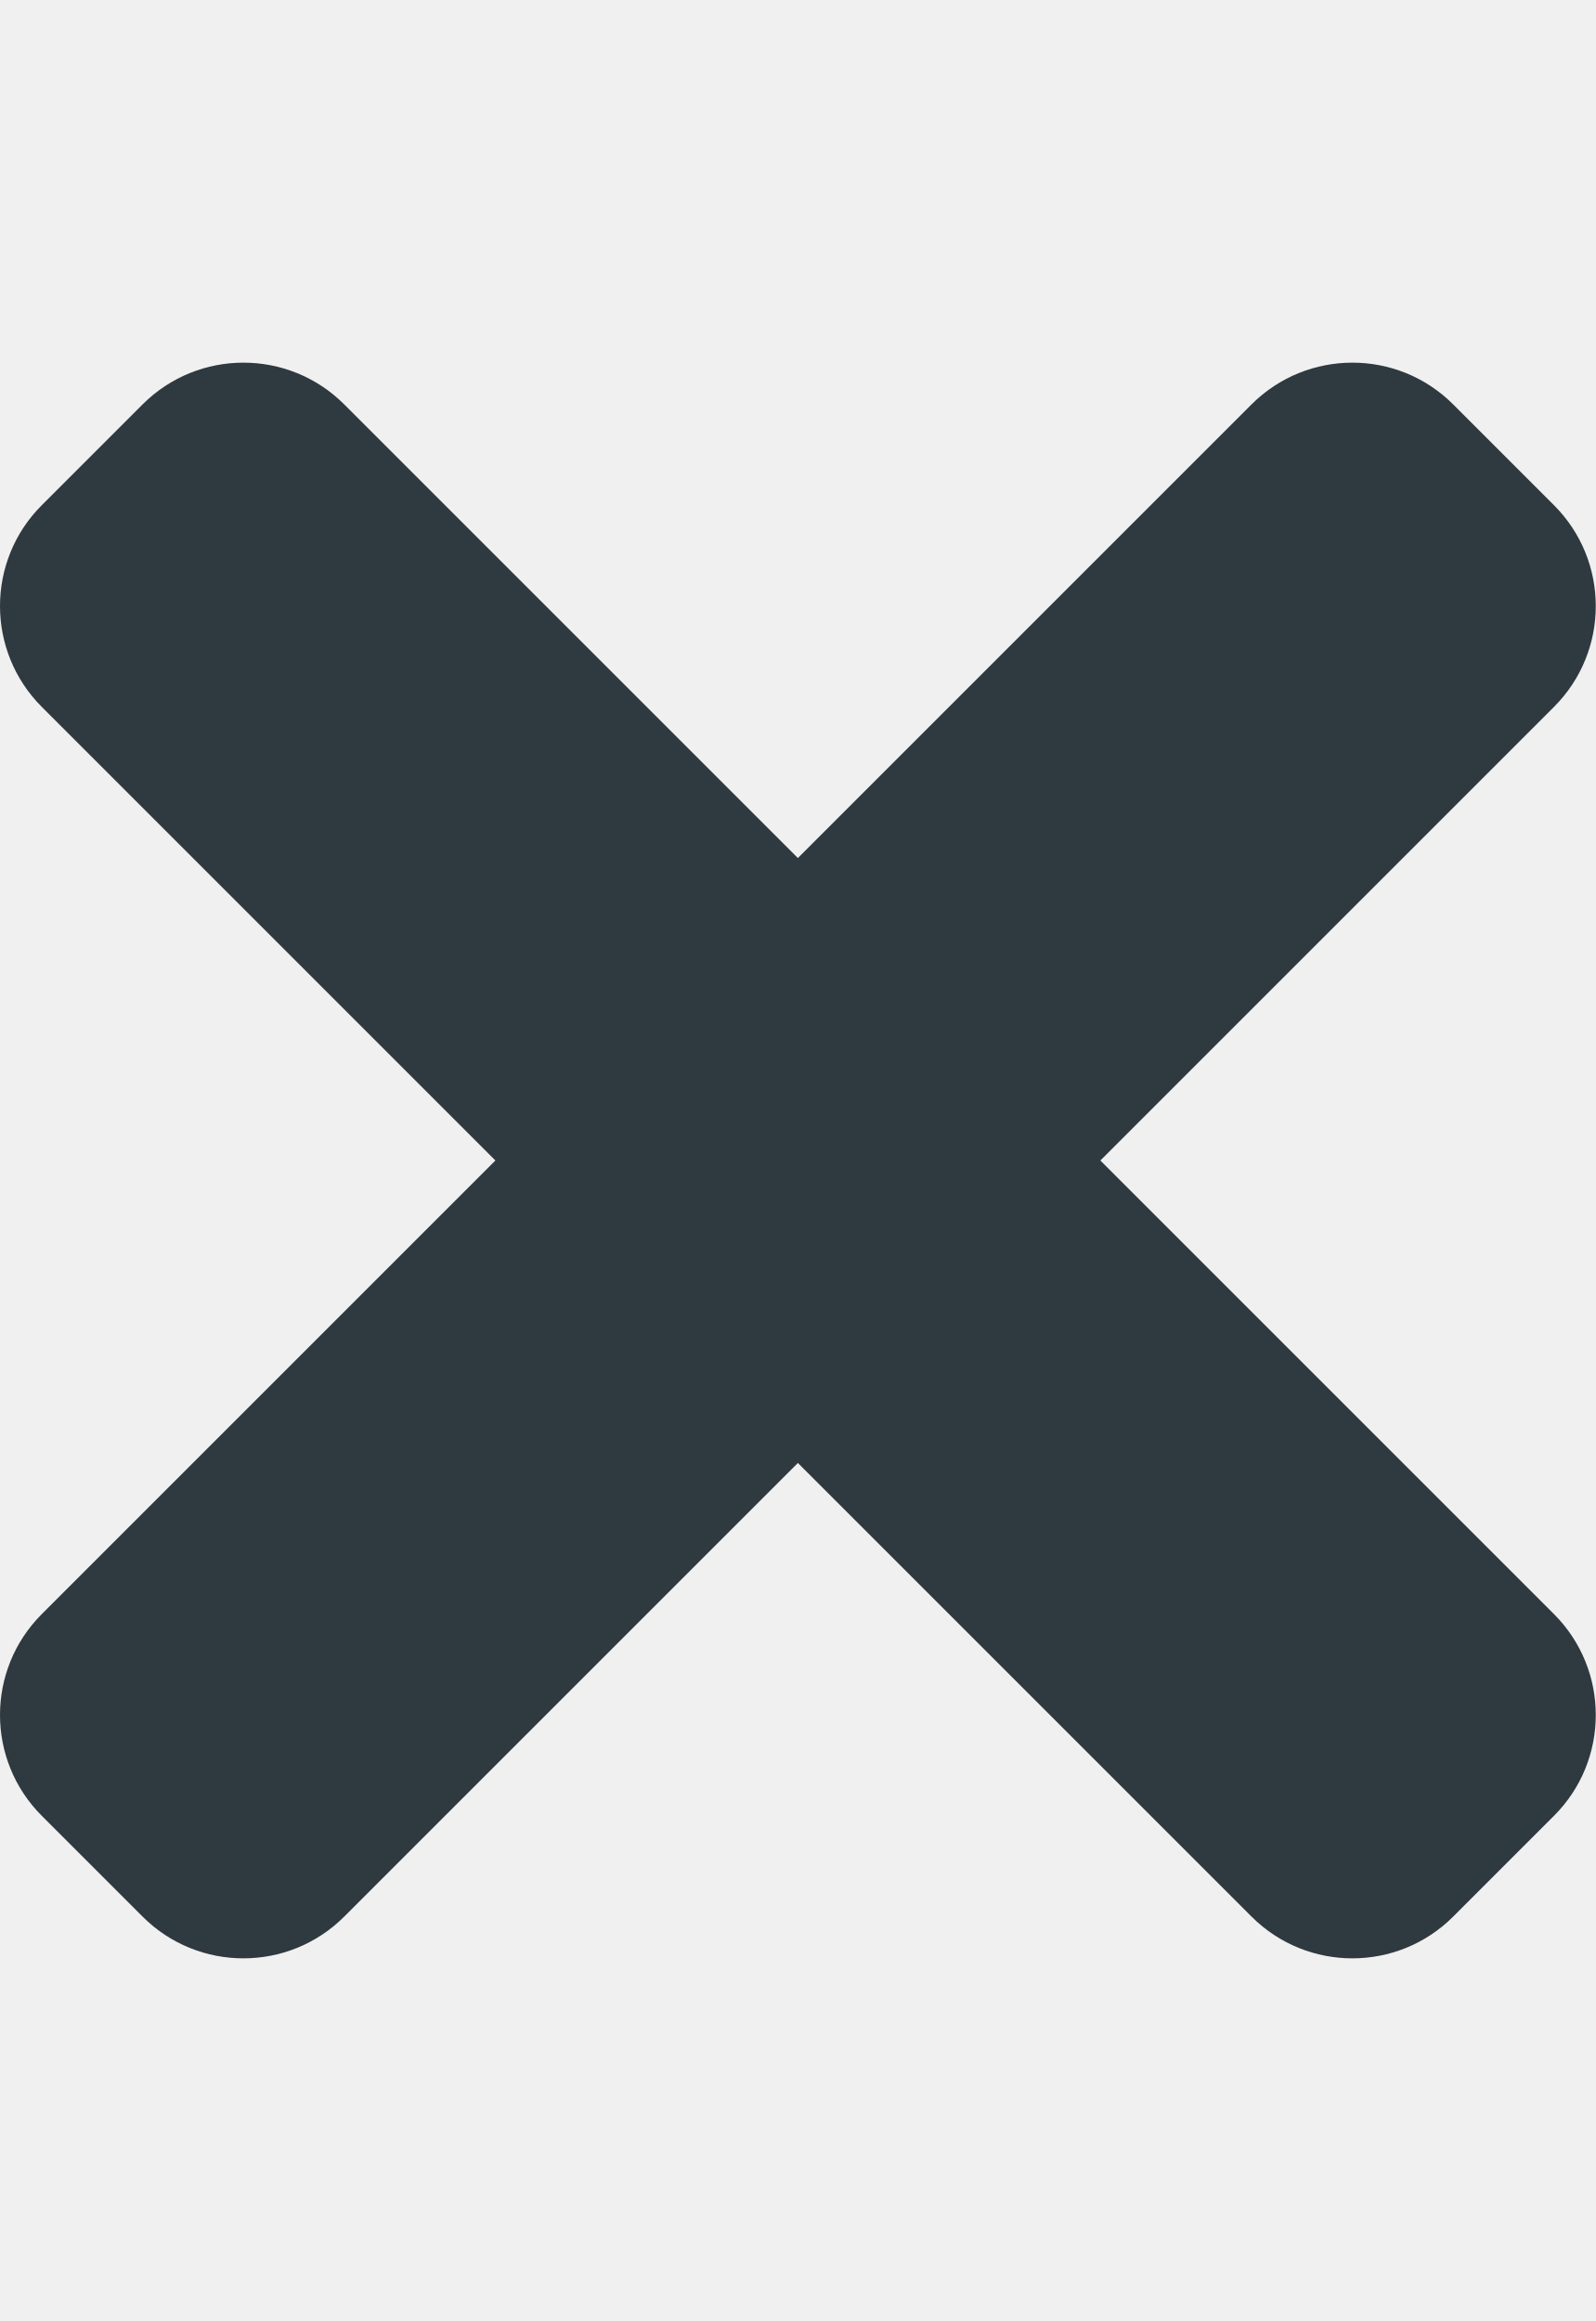
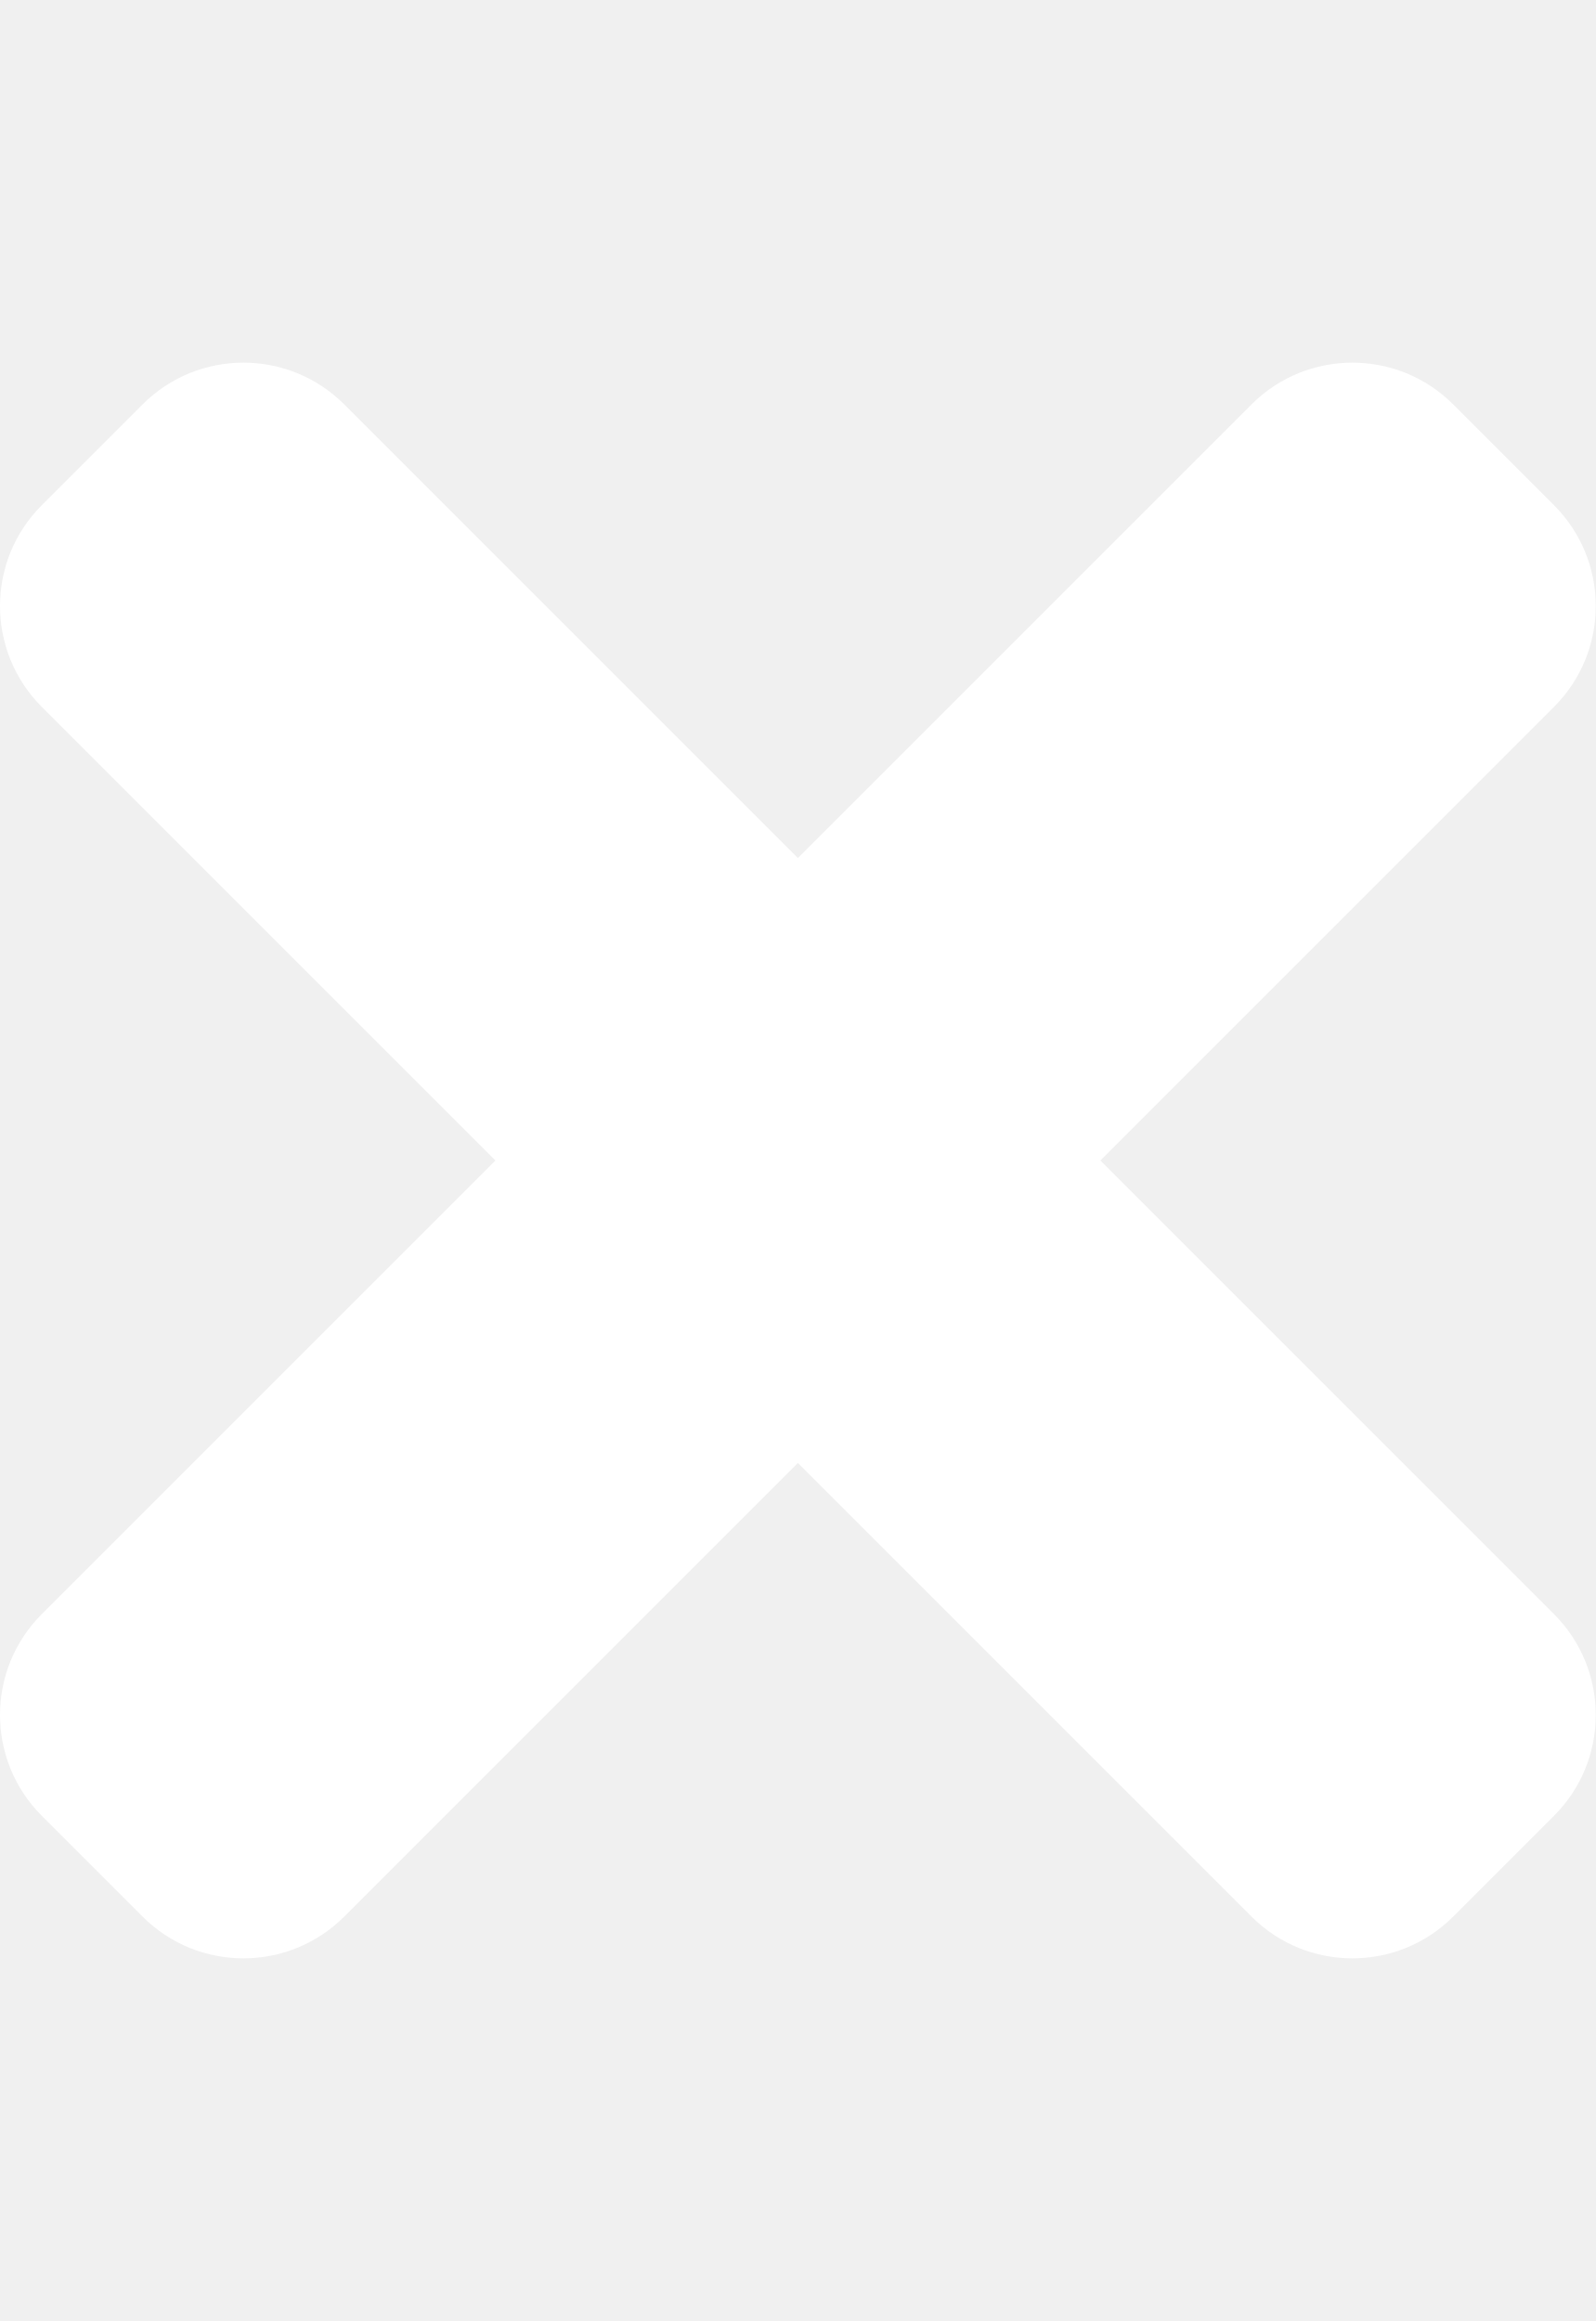
<svg xmlns="http://www.w3.org/2000/svg" data-prefix="fas" data-icon="times" class="svg-inline--fa fa-times fa-w-11 " role="img" viewBox="0 0 352 512">
-   <path fill="#2F3940" d="M242.72 256l100.07-100.07c12.28-12.28 12.28-32.19 0-44.48l-22.24-22.24c-12.28-12.28-32.19-12.28-44.48 0L176 189.28 75.93 89.21c-12.28-12.28-32.19-12.28-44.48 0L9.21 111.45c-12.28 12.28-12.28 32.19 0 44.48L109.28 256 9.21 356.07c-12.28 12.28-12.28 32.19 0 44.48l22.24 22.24c12.28 12.28 32.2 12.28 44.48 0L176 322.72l100.07 100.07c12.28 12.28 32.2 12.28 44.48 0l22.24-22.24c12.28-12.28 12.28-32.19 0-44.48L242.72 256z">
+   <path fill="#FFFFFF" d="M242.72 256l100.07-100.07c12.28-12.28 12.28-32.19 0-44.48l-22.24-22.24c-12.28-12.28-32.19-12.28-44.48 0L176 189.28 75.93 89.21c-12.28-12.28-32.19-12.28-44.48 0L9.21 111.45c-12.28 12.28-12.28 32.19 0 44.48L109.28 256 9.21 356.07c-12.28 12.28-12.28 32.19 0 44.48l22.24 22.24c12.28 12.28 32.2 12.28 44.48 0L176 322.72l100.07 100.07c12.28 12.28 32.2 12.28 44.48 0l22.24-22.24c12.28-12.28 12.28-32.19 0-44.48L242.72 256z">
    </path>
</svg>
